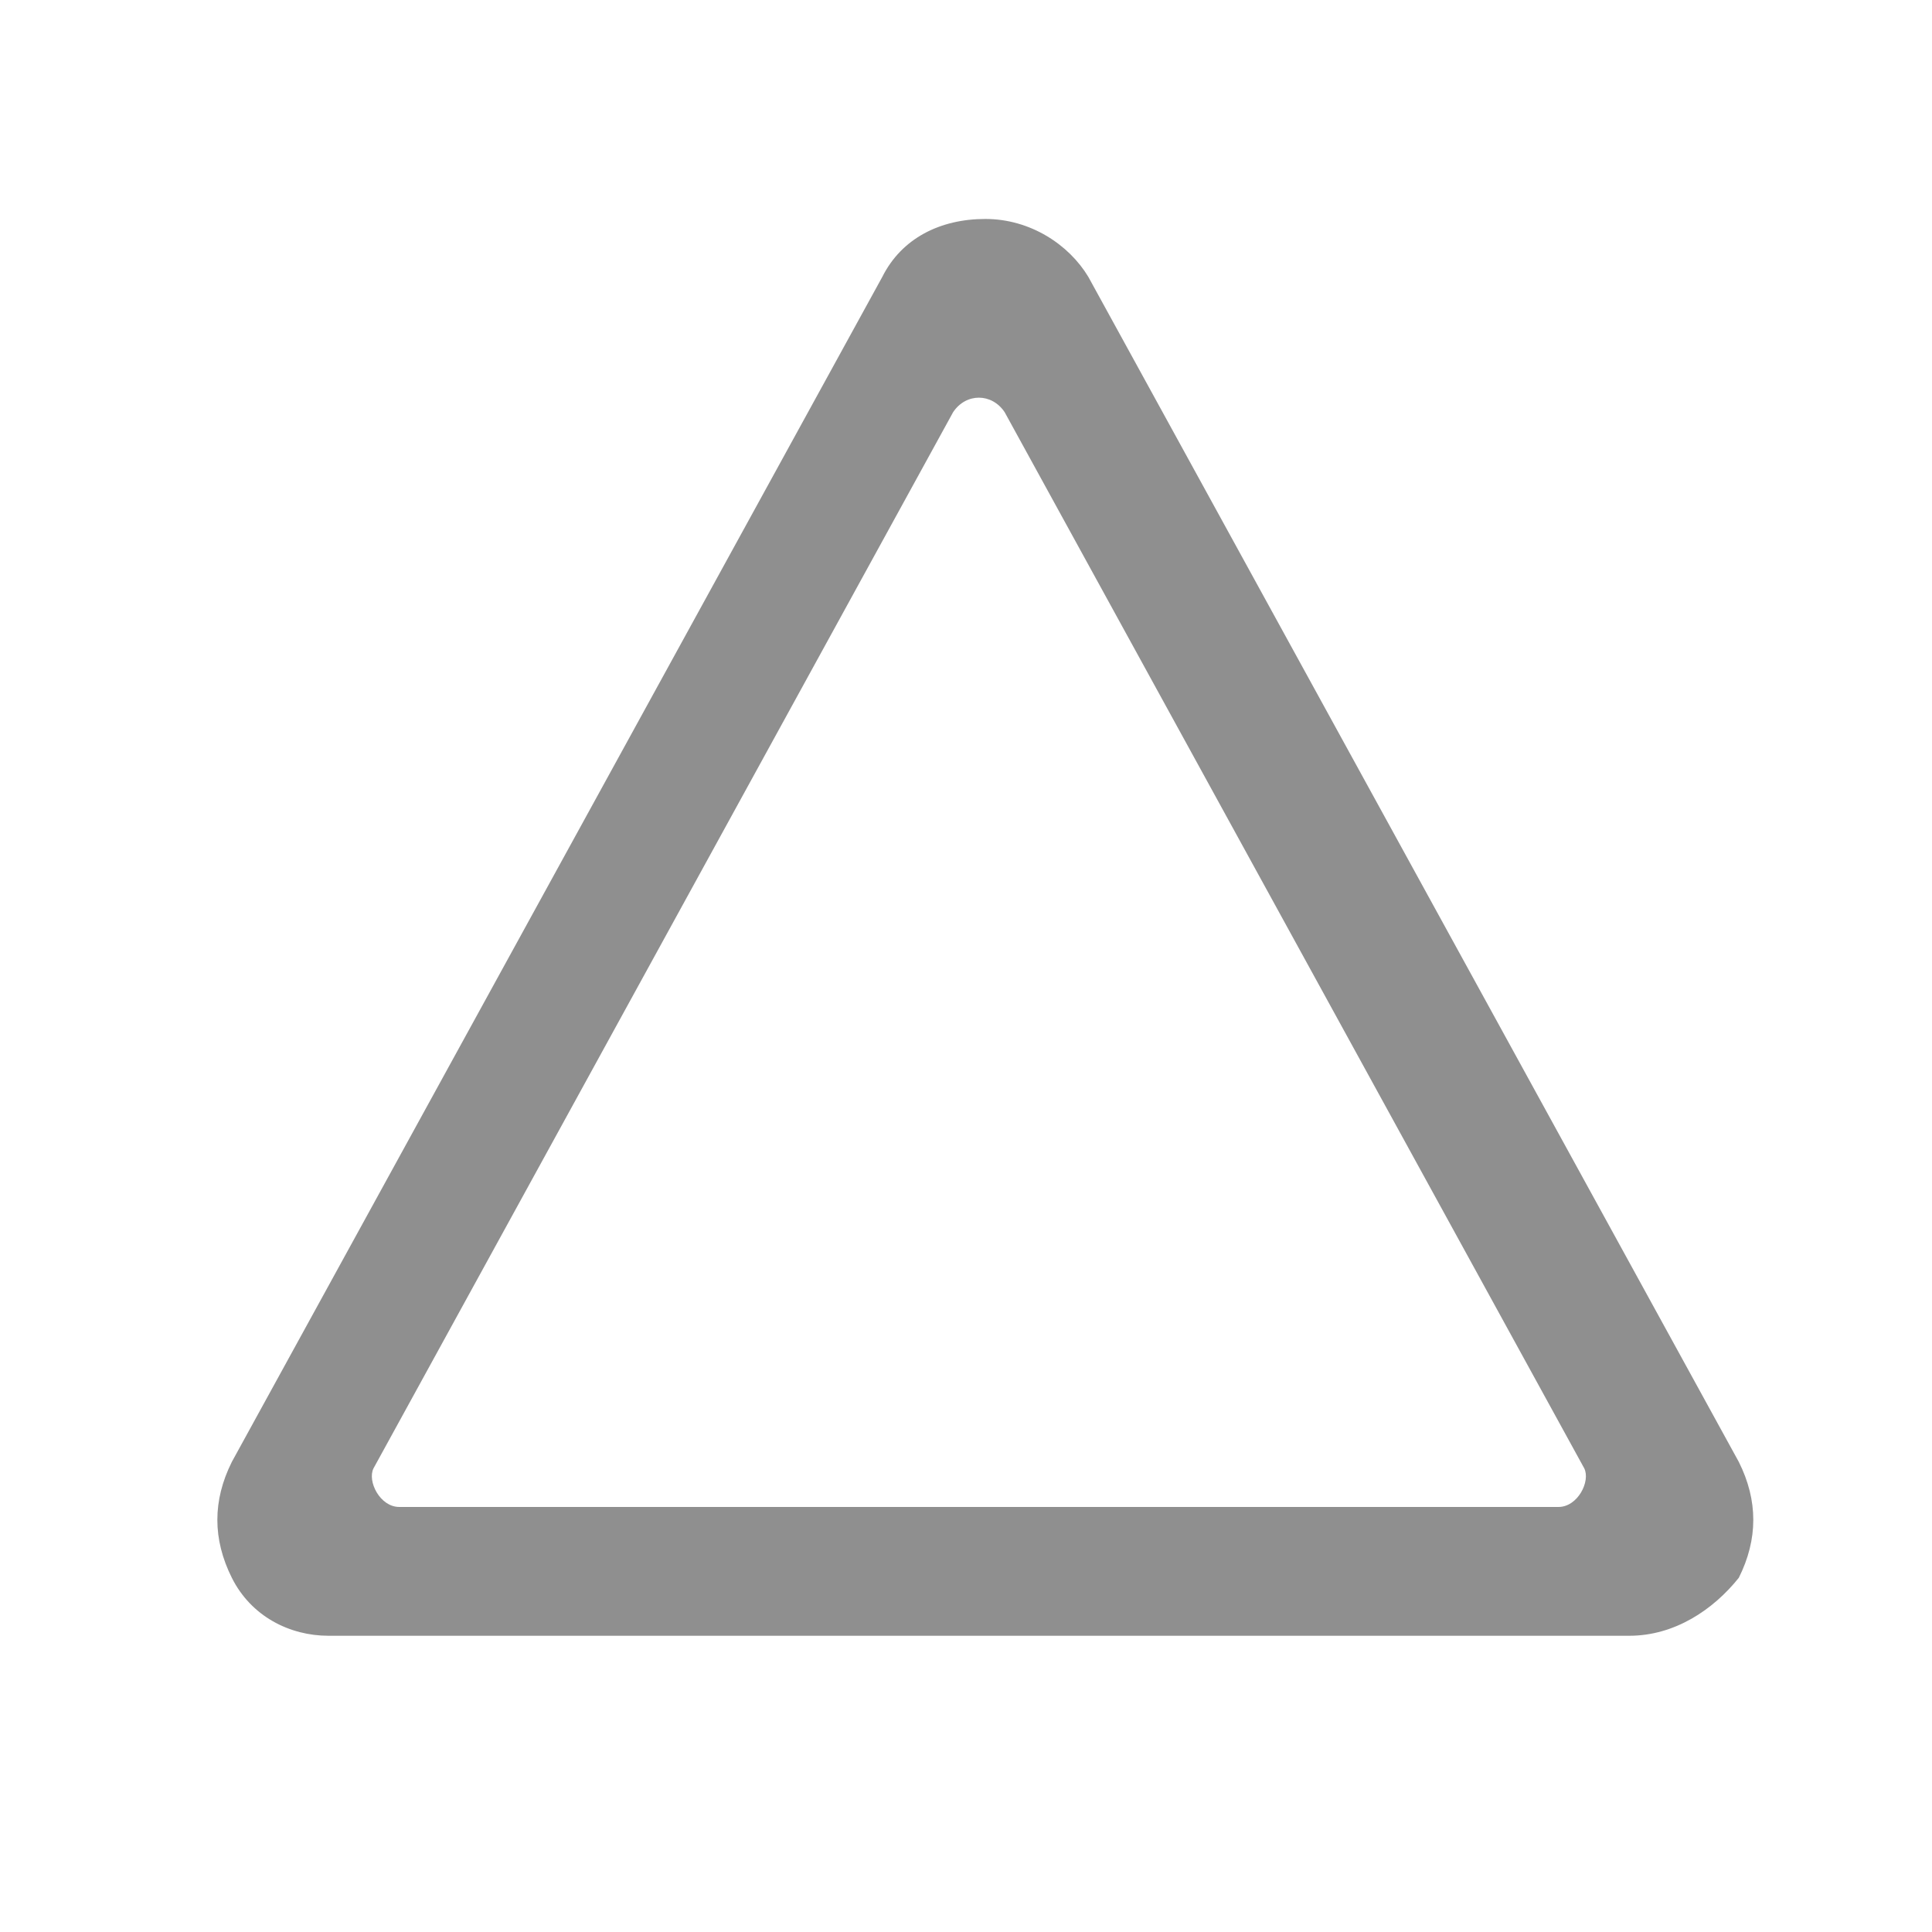
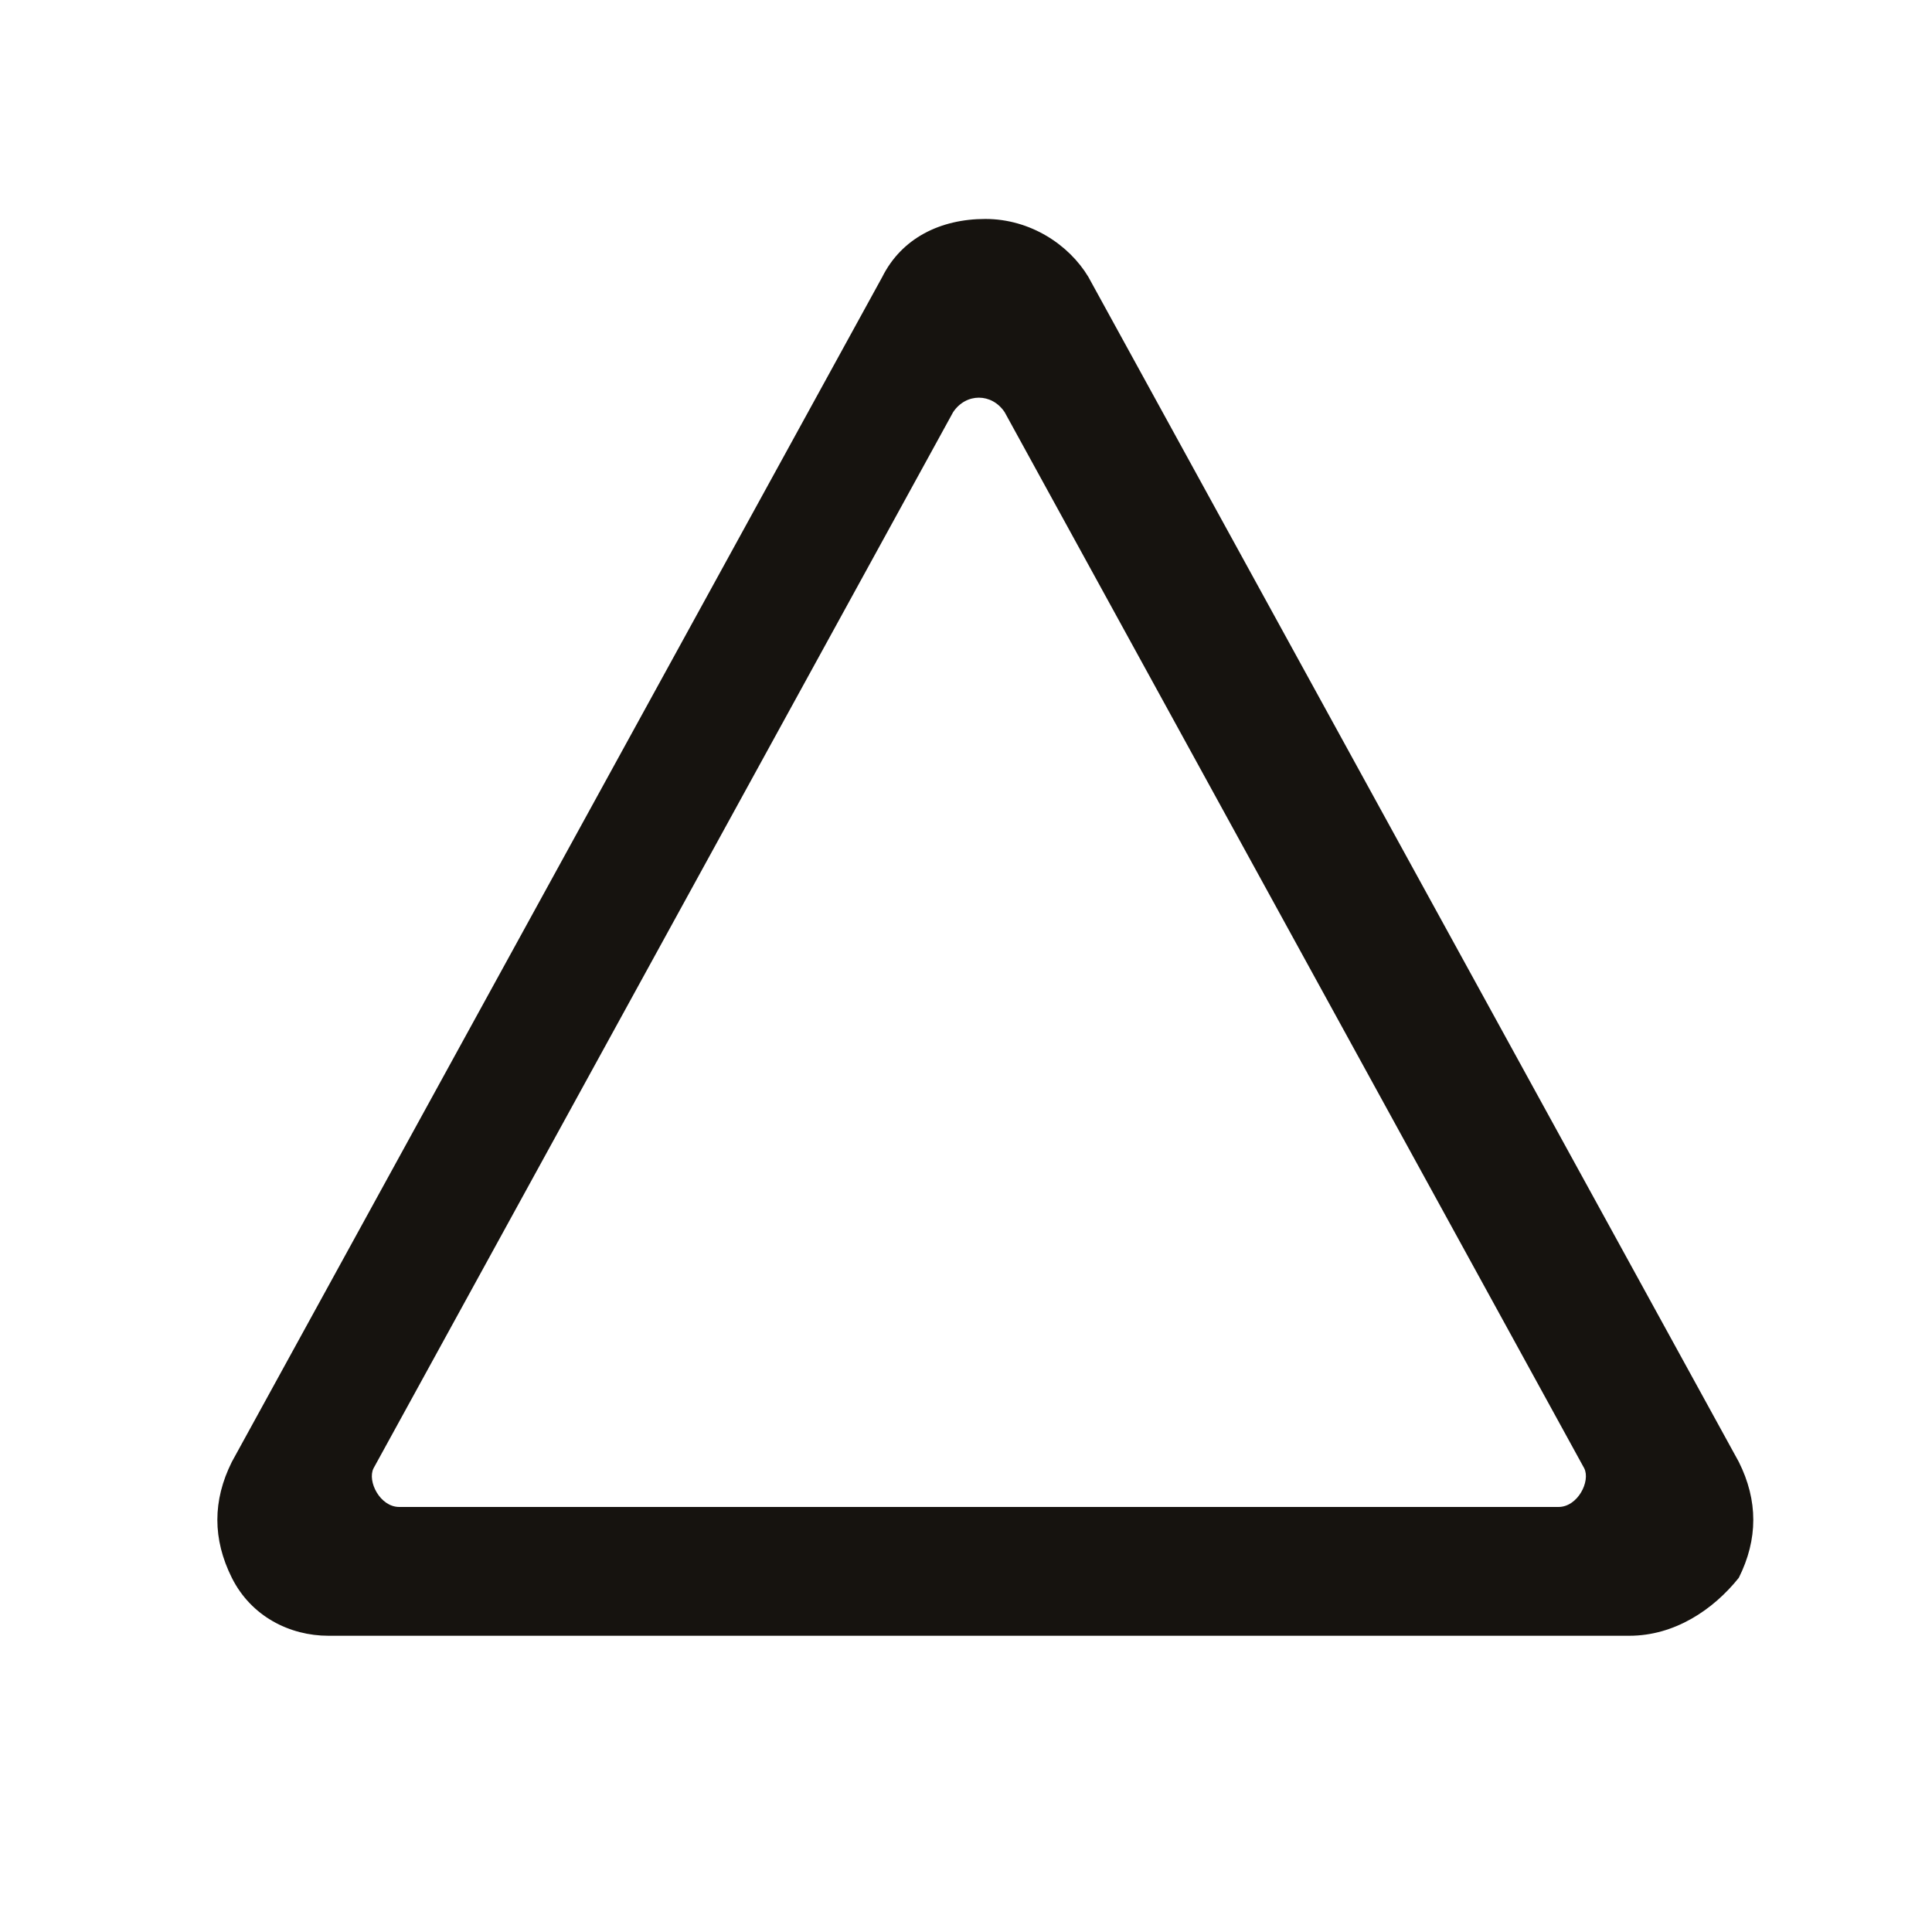
- <svg xmlns="http://www.w3.org/2000/svg" fill="#8f8f8f" enable-background="new -277 218 30 30" height="30" viewBox="-277 218 30 30" width="30">
+ <svg xmlns="http://www.w3.org/2000/svg" fill="#16130F" enable-background="new -277 218 30 30" height="30" viewBox="-277 218 30 30" width="30">
  <path d="m-251.7 243.4h-20.2c-.6 0-1.2-.3-1.5-.9s-.3-1.2 0-1.8l10.1-18.4c.3-.6.9-.9 1.6-.9s1.3.4 1.6.9l10.1 18.4c.3.6.3 1.2 0 1.8-.4.5-1 .9-1.7.9zm-19.1-2h18c.3 0 .5-.4.4-.6l-9-16.4c-.2-.3-.6-.3-.8 0l-9 16.4c-.1.2.1.6.4.6z" />
</svg>
